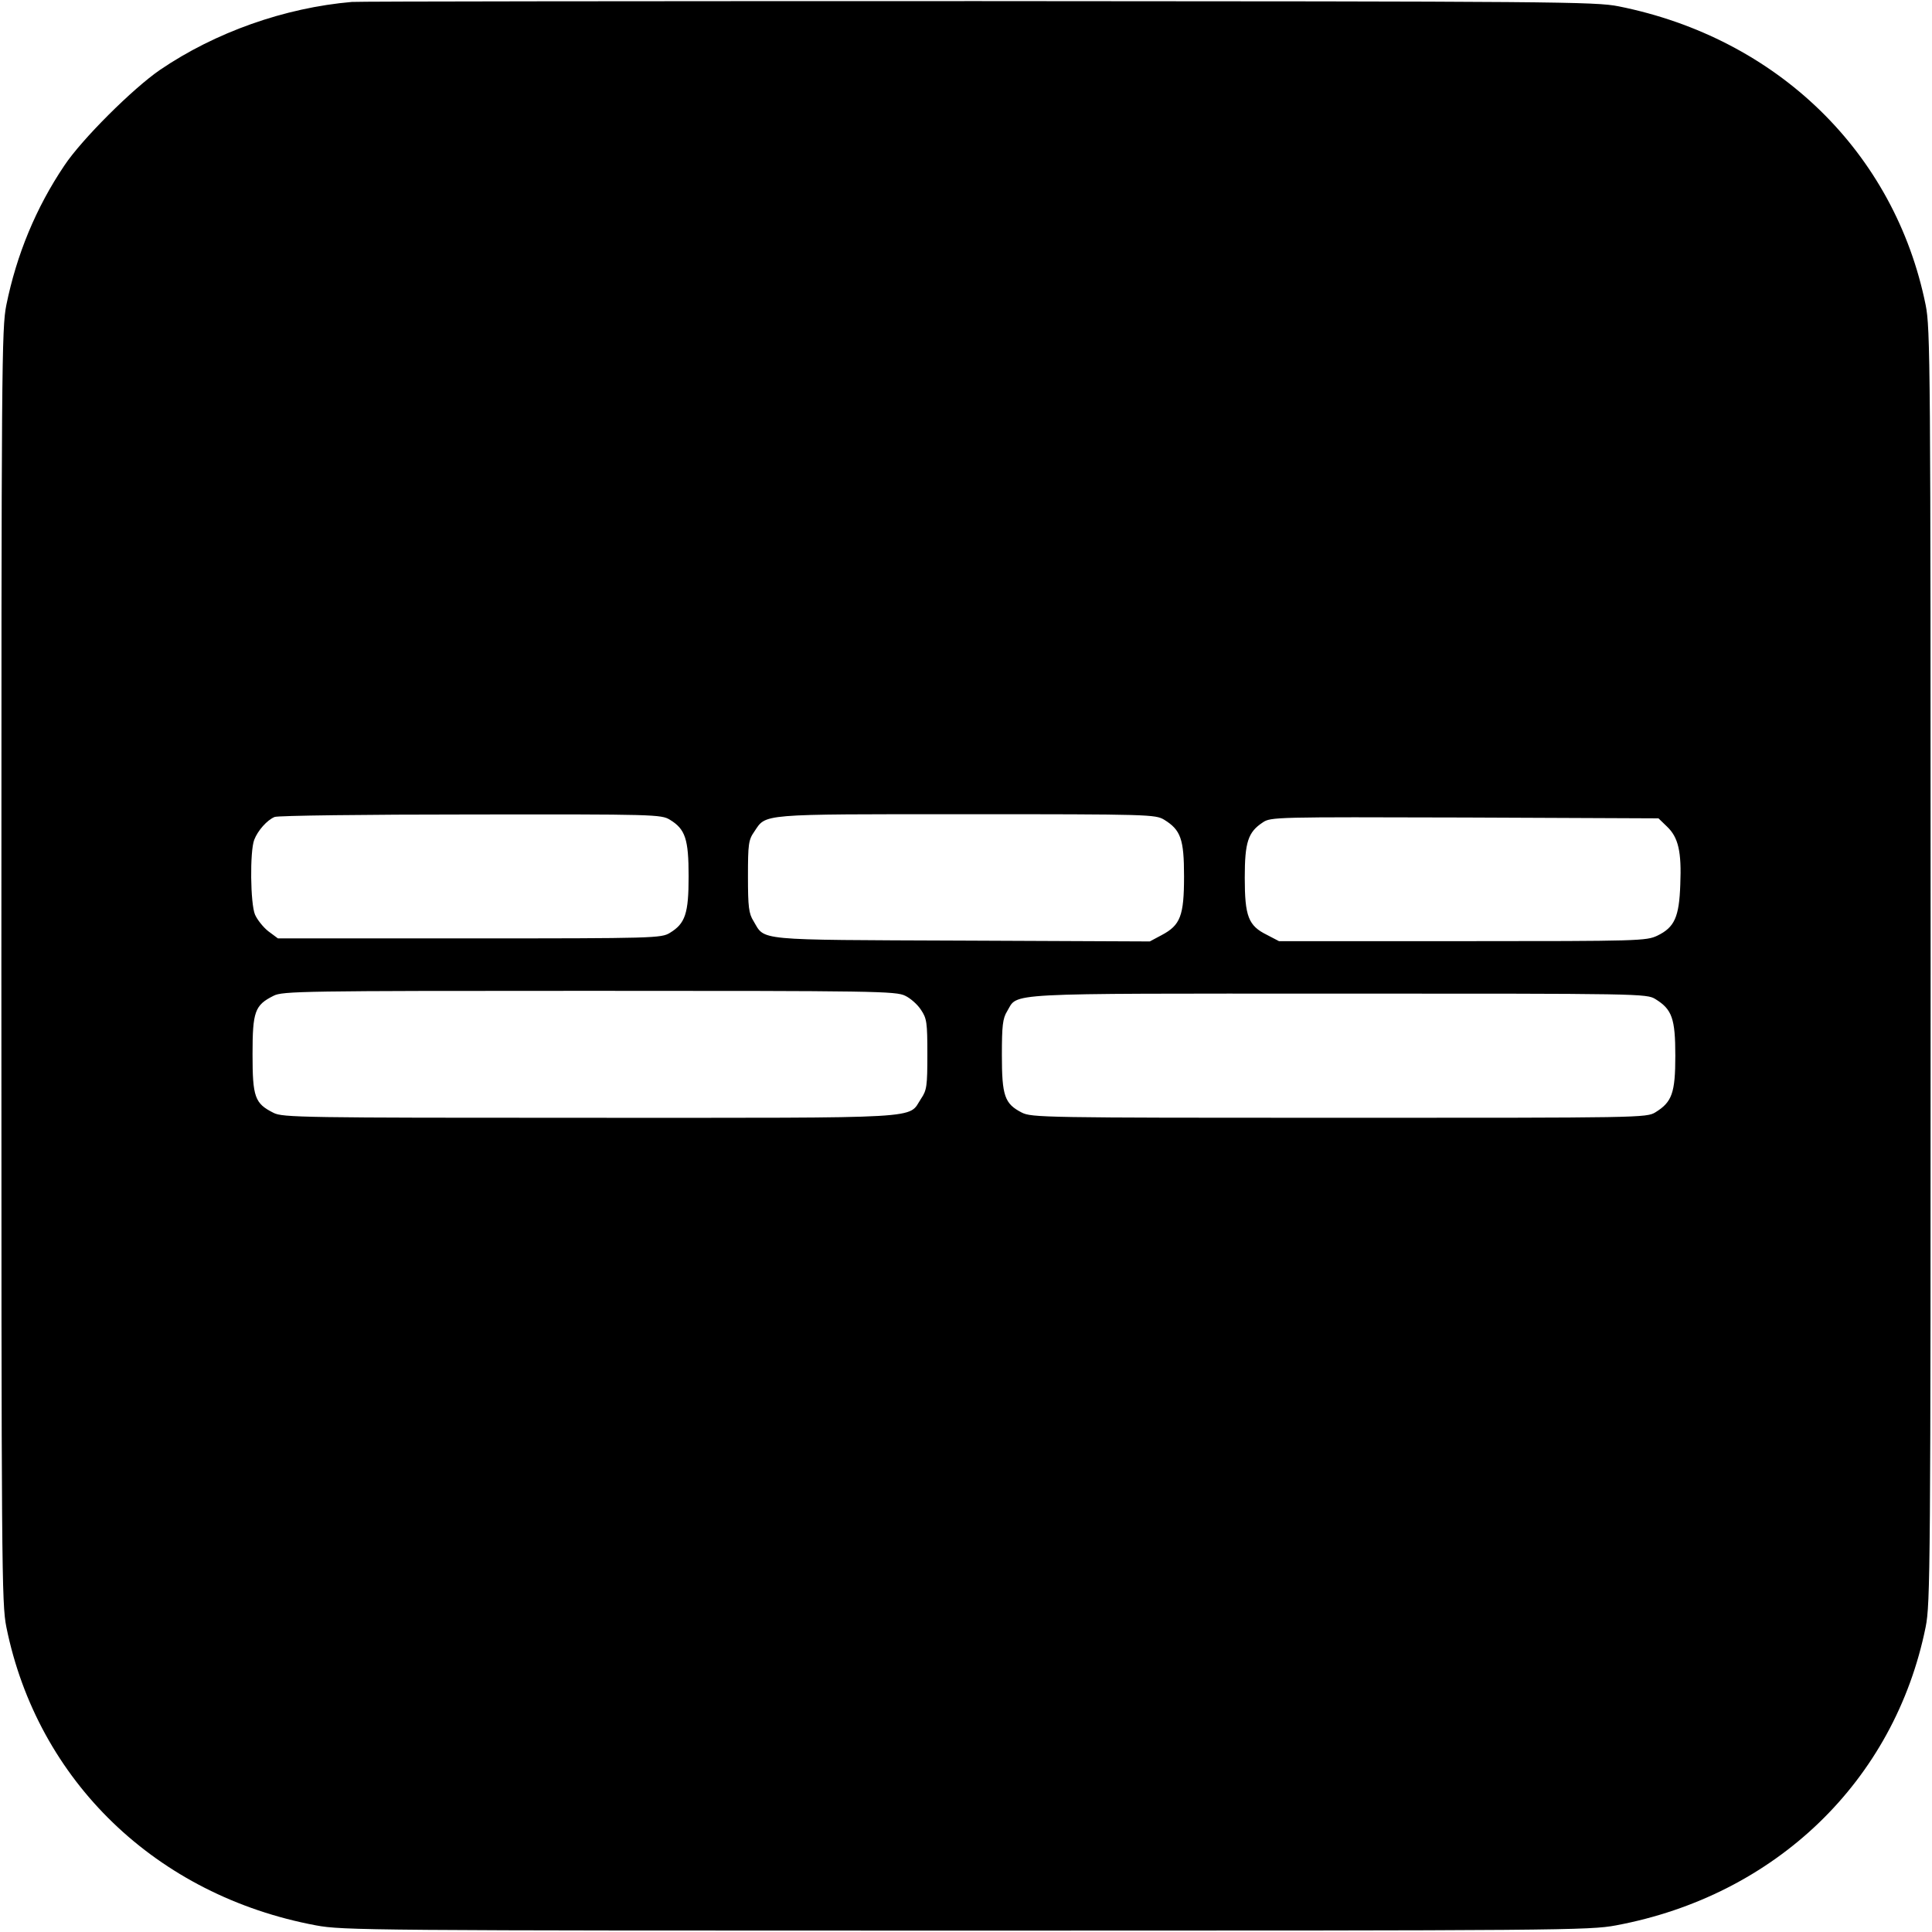
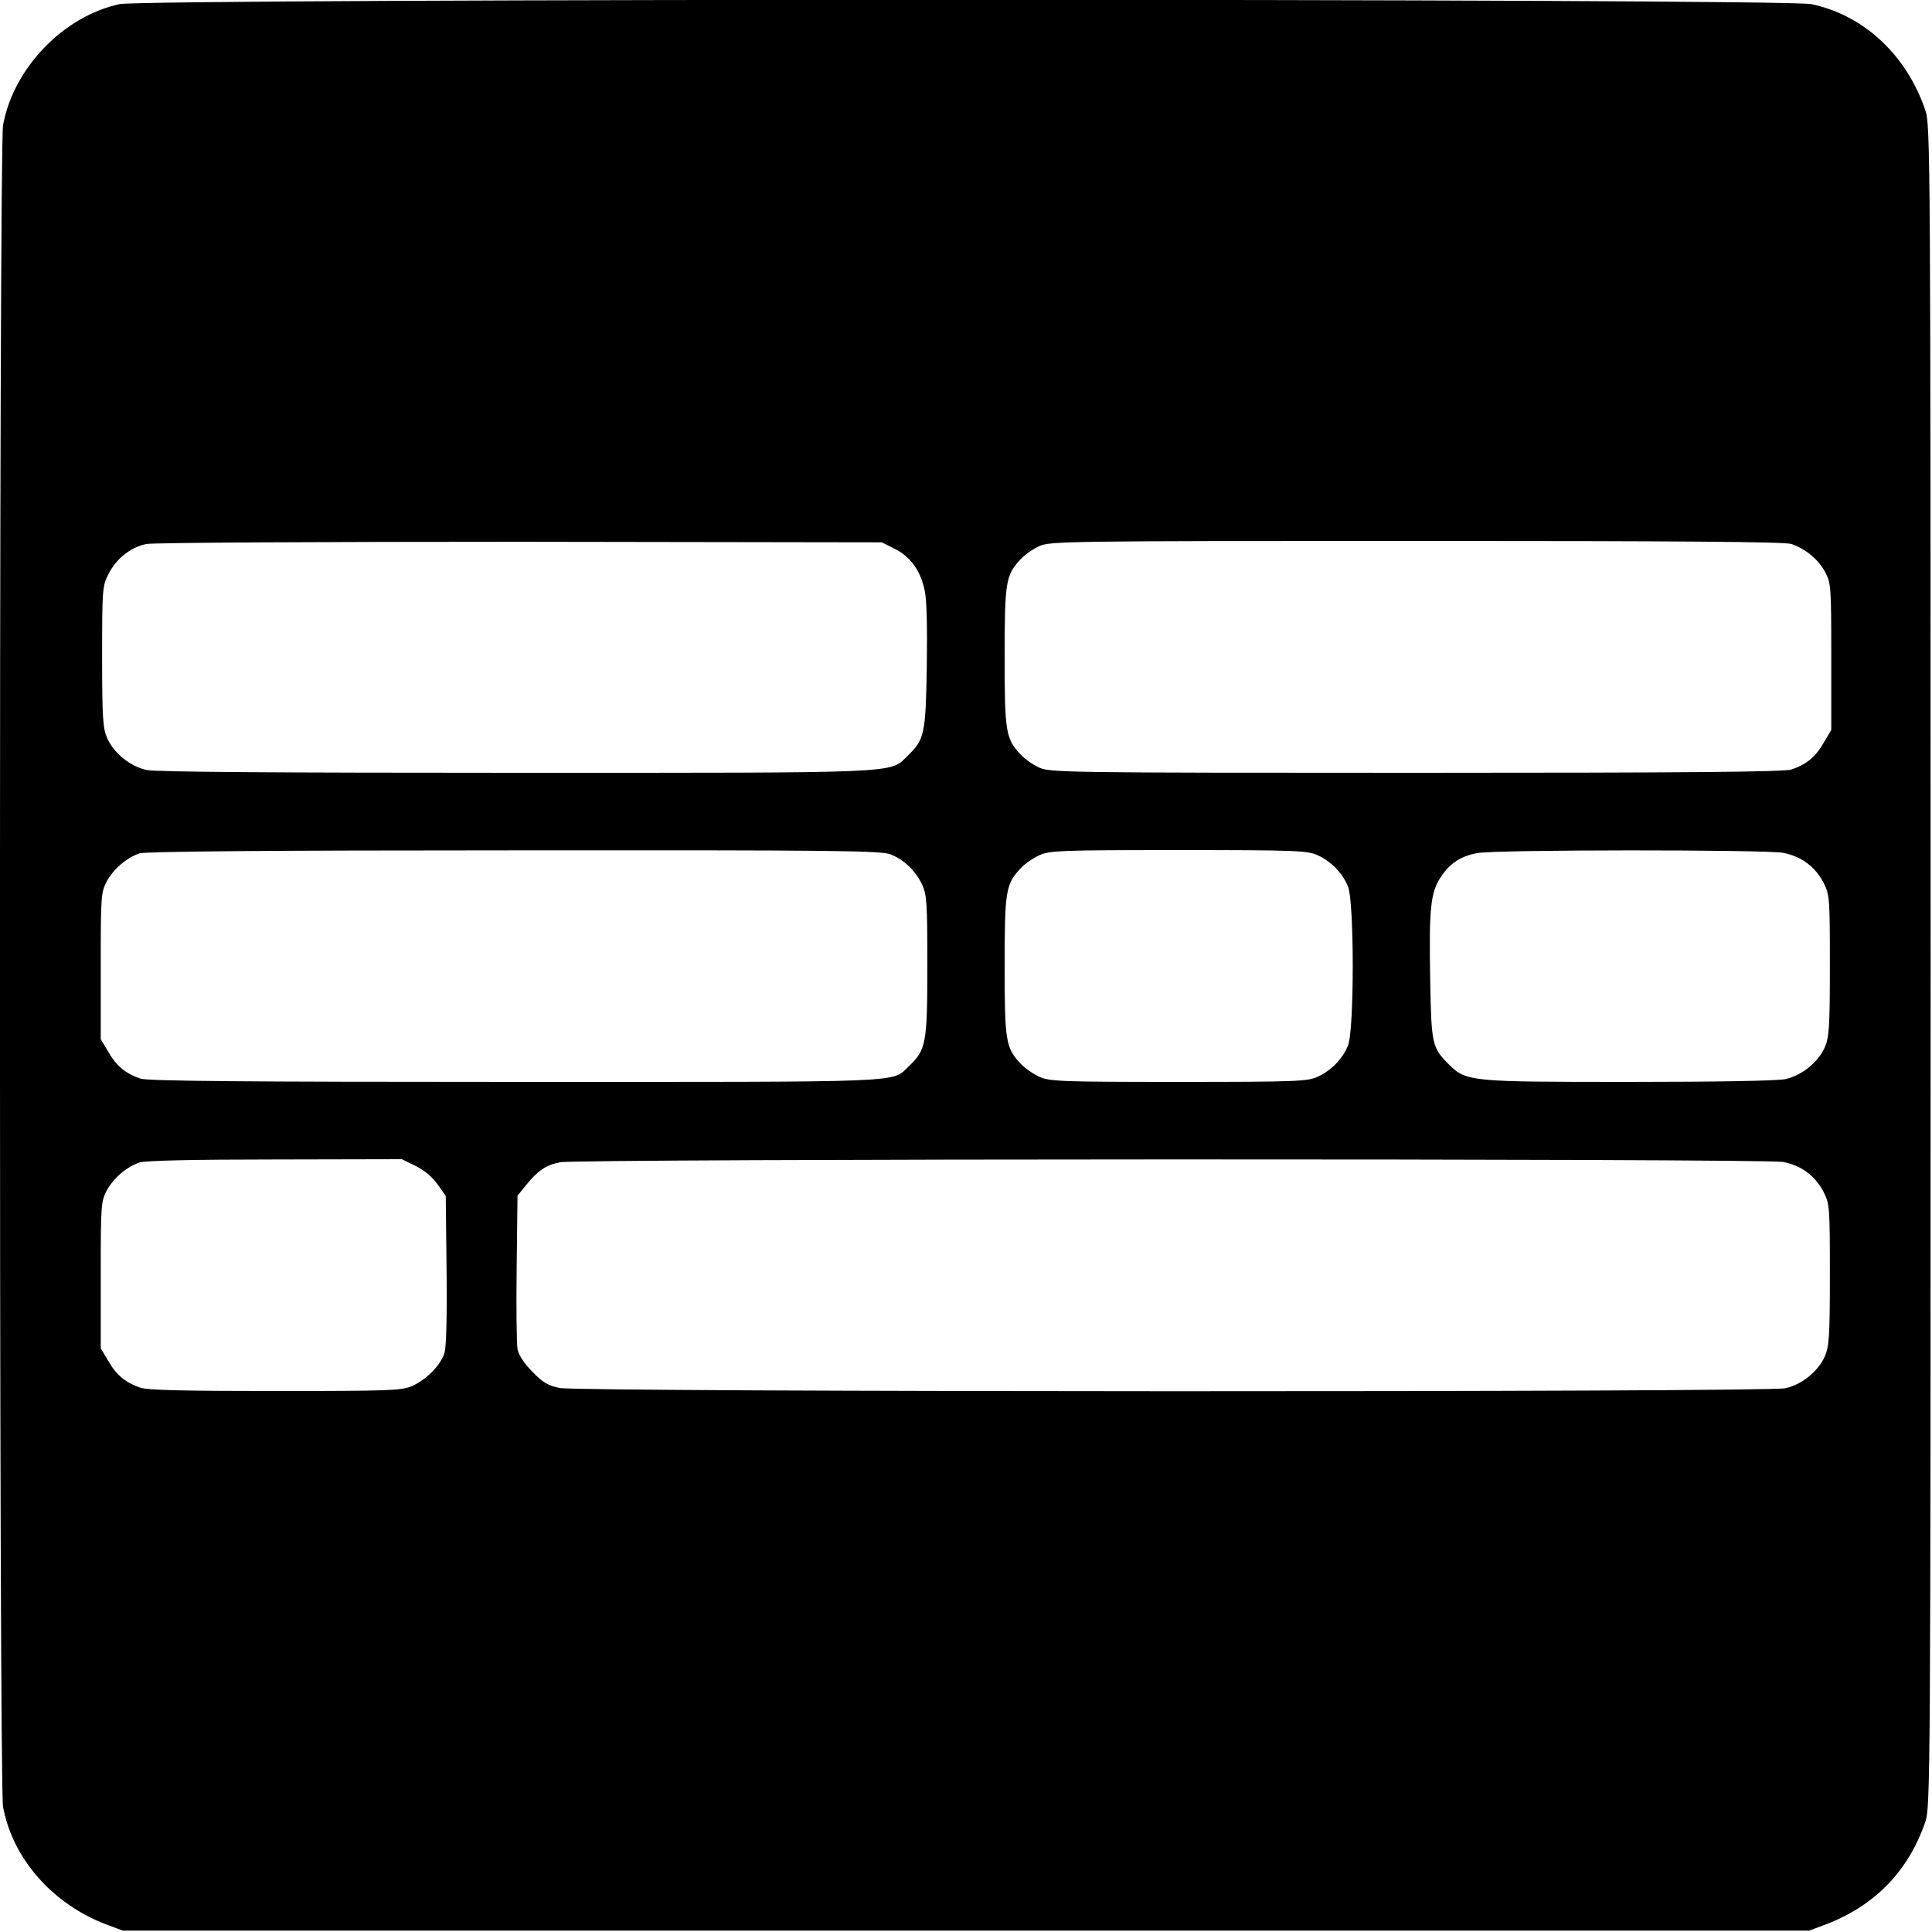
- <svg xmlns="http://www.w3.org/2000/svg" version="1" width="933.333" height="933.333" viewBox="0 0 700 700">
-   <path d="M127.5.7C103.1 2.8 78 11.7 58 25.3 48.2 32 29.6 50.5 23.3 60 13 75.3 6 92.3 2.3 110.5.6 119 .5 131.3.5 350s.1 231 1.8 239.5c11.3 55.8 54.4 97.3 112.2 108.1 9.6 1.8 19.5 1.9 235.5 1.9s225.9-.1 235.5-1.9c57.8-10.8 100.9-52.3 112.2-108.1 1.7-8.5 1.8-20.8 1.8-239.5s-.1-231-1.8-239.5C686.5 55.2 643.9 13.8 586.5 2.3 578 .6 564.4.5 354.5.4c-122.7 0-224.8.1-227 .3zM242.7 297c5.6 3.4 6.8 7 6.8 20.5s-1.2 17.1-6.8 20.5c-3.1 1.9-5.5 2-72.6 2h-69.4l-3.5-2.6c-1.9-1.5-4-4.2-4.8-6-1.7-4-1.9-22.9-.3-27.1 1.3-3.4 4.7-7.2 7.4-8.3 1.1-.5 33.1-.9 71-.9 66.7-.1 69.1 0 72.2 1.9zm179.1 0c6 3.7 7.2 7 7.2 20.5 0 14.3-1.3 17.7-8.1 21.3l-4.3 2.3-68.1-.3c-75.7-.3-71.2.1-75.5-7.1-1.7-2.7-2-5.1-2-16.1 0-11.8.2-13.3 2.3-16.3 4.4-6.5 1.2-6.3 76.7-6.3 66.6 0 68.6.1 71.8 2zm182.2 2.5c4.1 3.9 5.3 9.1 4.8 21-.4 11.8-2.1 15.5-8.3 18.5-4 1.9-6.4 2-70.6 2h-66.5l-4.4-2.3c-6.7-3.3-8-6.7-8-20.7 0-12.9 1.2-16.5 6.5-20 2.9-2 4.6-2 73.2-1.8l70.2.3 3.1 3zm-276 61.3c1.9.9 4.5 3.2 5.7 5.1 2.1 3.1 2.3 4.6 2.3 16.1 0 11.5-.2 13-2.3 16.1-4.9 7.4 3.7 6.9-120.2 6.9-103.7 0-111.2-.1-114.4-1.8-6.8-3.4-7.6-5.7-7.6-21.2s.8-17.8 7.6-21.2c3.2-1.7 10.7-1.8 114.4-1.8s111.2.1 114.5 1.8zm271.8 1.2c6 3.7 7.2 7 7.2 20.5s-1.2 16.8-7.2 20.5c-3.2 2-5.3 2-114.6 2-107.5 0-111.4-.1-115-1.9-6.2-3.2-7.2-6-7.2-20.8 0-10.7.3-13.3 1.9-15.9 4.1-6.8-3.4-6.4 120.1-6.4 109.5 0 111.6 0 114.8 2z" />
+ <svg xmlns="http://www.w3.org/2000/svg" version="1.0" width="700pt" height="700pt" viewBox="0 0 700 700" preserveAspectRatio="xMidYMid meet">
+   <g transform="translate(0,700) scale(0.1,-0.1)" fill="#000000" stroke="none">
+     <path d="M433 6985 c-204 -44 -385 -233 -422 -439 -15 -84 -15 -6008 0 -6092 34 -187 179 -353 375 -427 l59 -22 3055 0 3055 0 59 22 c179 68 301 194 362 373 18 53 19 151 19 3100 0 2949 -1 3047 -19 3100 -68 201 -223 345 -413 385 -99 21 -6034 21 -6130 0z m2808 -1973 c57 -28 94 -79 109 -150 8 -33 10 -134 8 -275 -4 -245 -8 -266 -69 -325 -67 -65 0 -62 -1420 -62 -859 0 -1304 3 -1337 10 -60 13 -118 60 -143 114 -16 36 -19 70 -19 296 0 246 1 257 23 300 28 56 81 98 138 109 24 5 631 8 1354 8 l1310 -2 46 -23z m3250 17 c51 -18 97 -55 122 -102 21 -40 22 -52 22 -307 l0 -265 -28 -47 c-29 -51 -63 -78 -116 -96 -25 -9 -385 -12 -1360 -12 -1269 0 -1328 1 -1366 19 -22 10 -52 31 -67 47 -54 58 -58 81 -58 354 0 273 4 296 58 354 15 16 45 37 67 47 38 18 97 19 1366 19 965 0 1335 -3 1360 -11z m-3263 -1125 c49 -20 90 -60 113 -109 17 -36 19 -68 19 -295 0 -281 -5 -304 -66 -362 -66 -62 23 -58 -1427 -58 -973 0 -1333 3 -1358 12 -53 18 -87 45 -116 96 l-28 47 0 265 c0 255 1 267 22 307 25 45 70 84 118 101 20 7 459 11 1358 11 1179 1 1332 -1 1365 -15z m1547 -3 c49 -23 89 -64 109 -113 23 -55 23 -521 0 -576 -20 -49 -60 -90 -109 -113 -37 -17 -73 -19 -505 -19 -432 0 -468 2 -505 19 -22 10 -52 31 -67 47 -54 58 -58 81 -58 354 0 273 4 296 58 354 15 16 45 37 67 47 37 17 73 19 505 19 432 0 468 -2 505 -19z m1686 9 c66 -13 116 -50 147 -110 21 -43 22 -54 22 -300 0 -226 -3 -260 -19 -296 -25 -54 -83 -101 -143 -114 -31 -6 -244 -10 -567 -10 -572 0 -588 1 -650 62 -62 61 -65 73 -69 302 -5 264 1 322 38 378 33 50 72 76 132 87 63 13 1044 13 1109 1z m-4954 -1135 c32 -16 61 -41 79 -67 l29 -41 3 -266 c2 -165 -1 -279 -7 -301 -13 -45 -64 -97 -116 -121 -37 -17 -76 -19 -496 -19 -319 0 -466 3 -490 12 -53 18 -87 45 -116 96 l-28 47 0 265 c0 255 1 267 22 307 25 45 70 84 118 101 19 7 197 11 491 11 l460 1 51 -25z m4954 15 c66 -13 116 -50 147 -110 21 -43 22 -54 22 -300 0 -226 -3 -260 -19 -296 -25 -54 -83 -101 -143 -114 -71 -15 -4368 -14 -4440 1 -43 9 -62 20 -100 60 -29 29 -49 60 -53 81 -3 18 -5 151 -3 295 l3 261 31 38 c43 53 72 73 124 83 66 13 4363 14 4431 1z" />
+   </g>
</svg>
